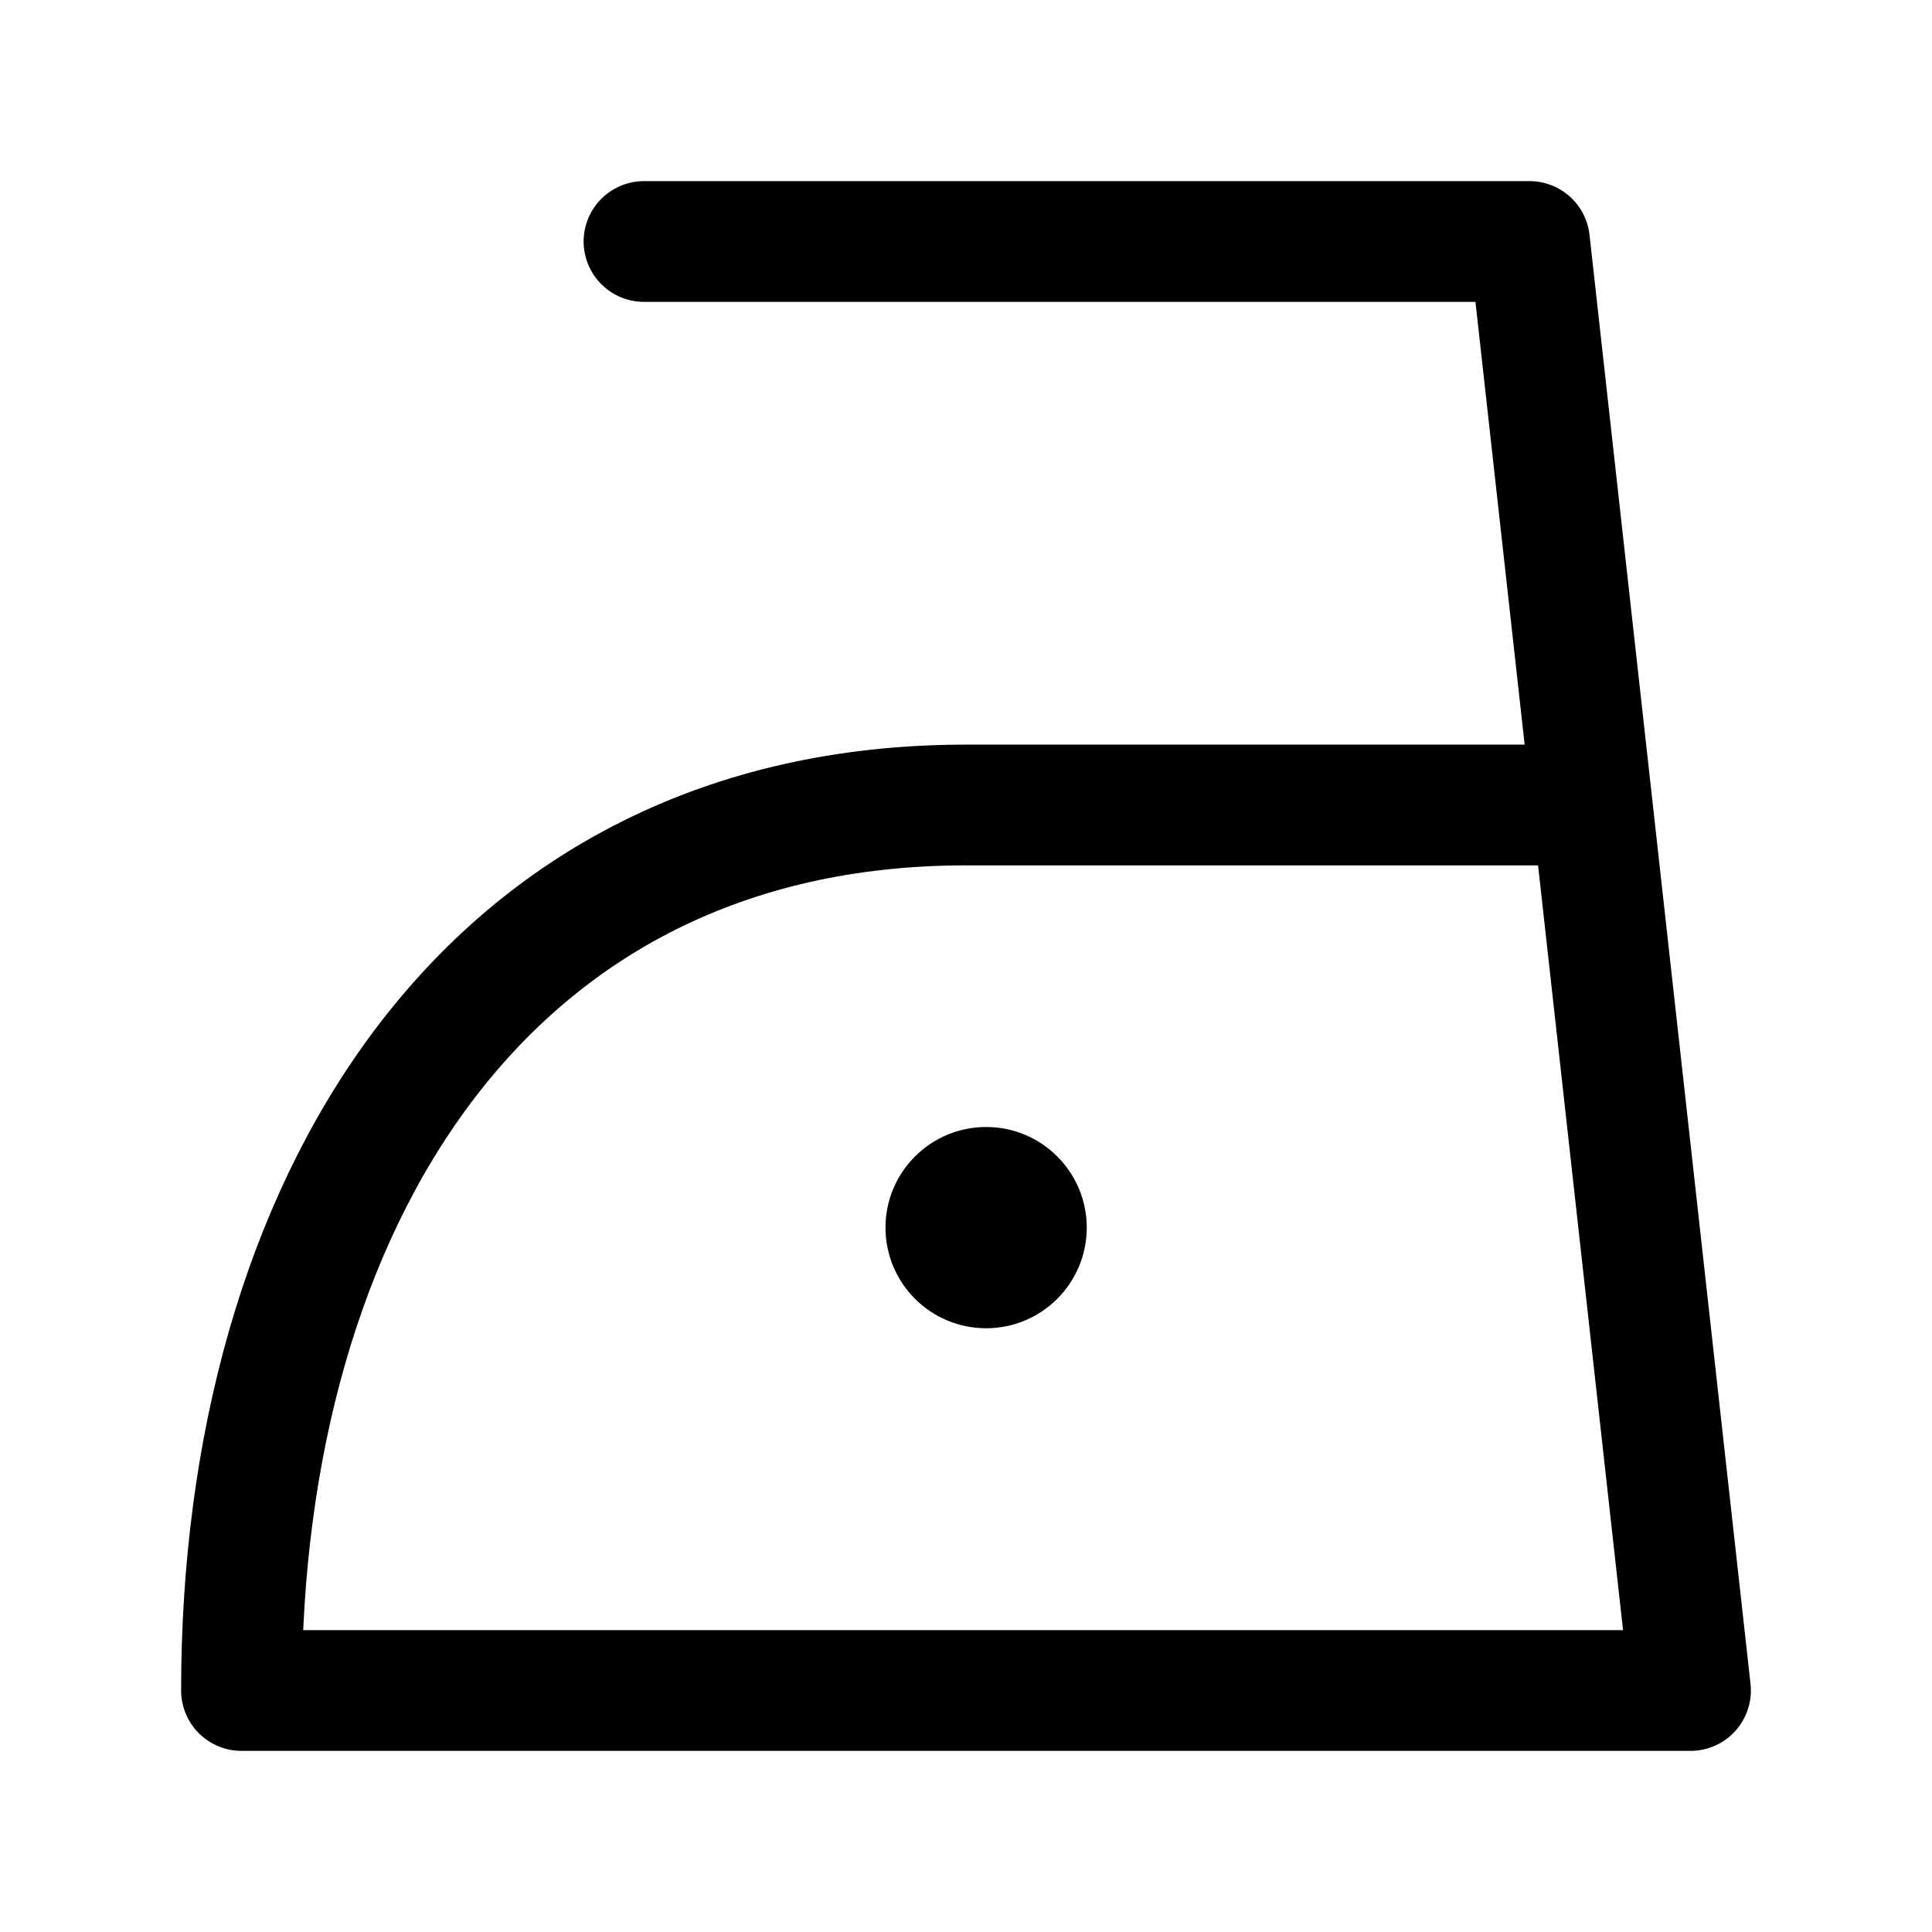
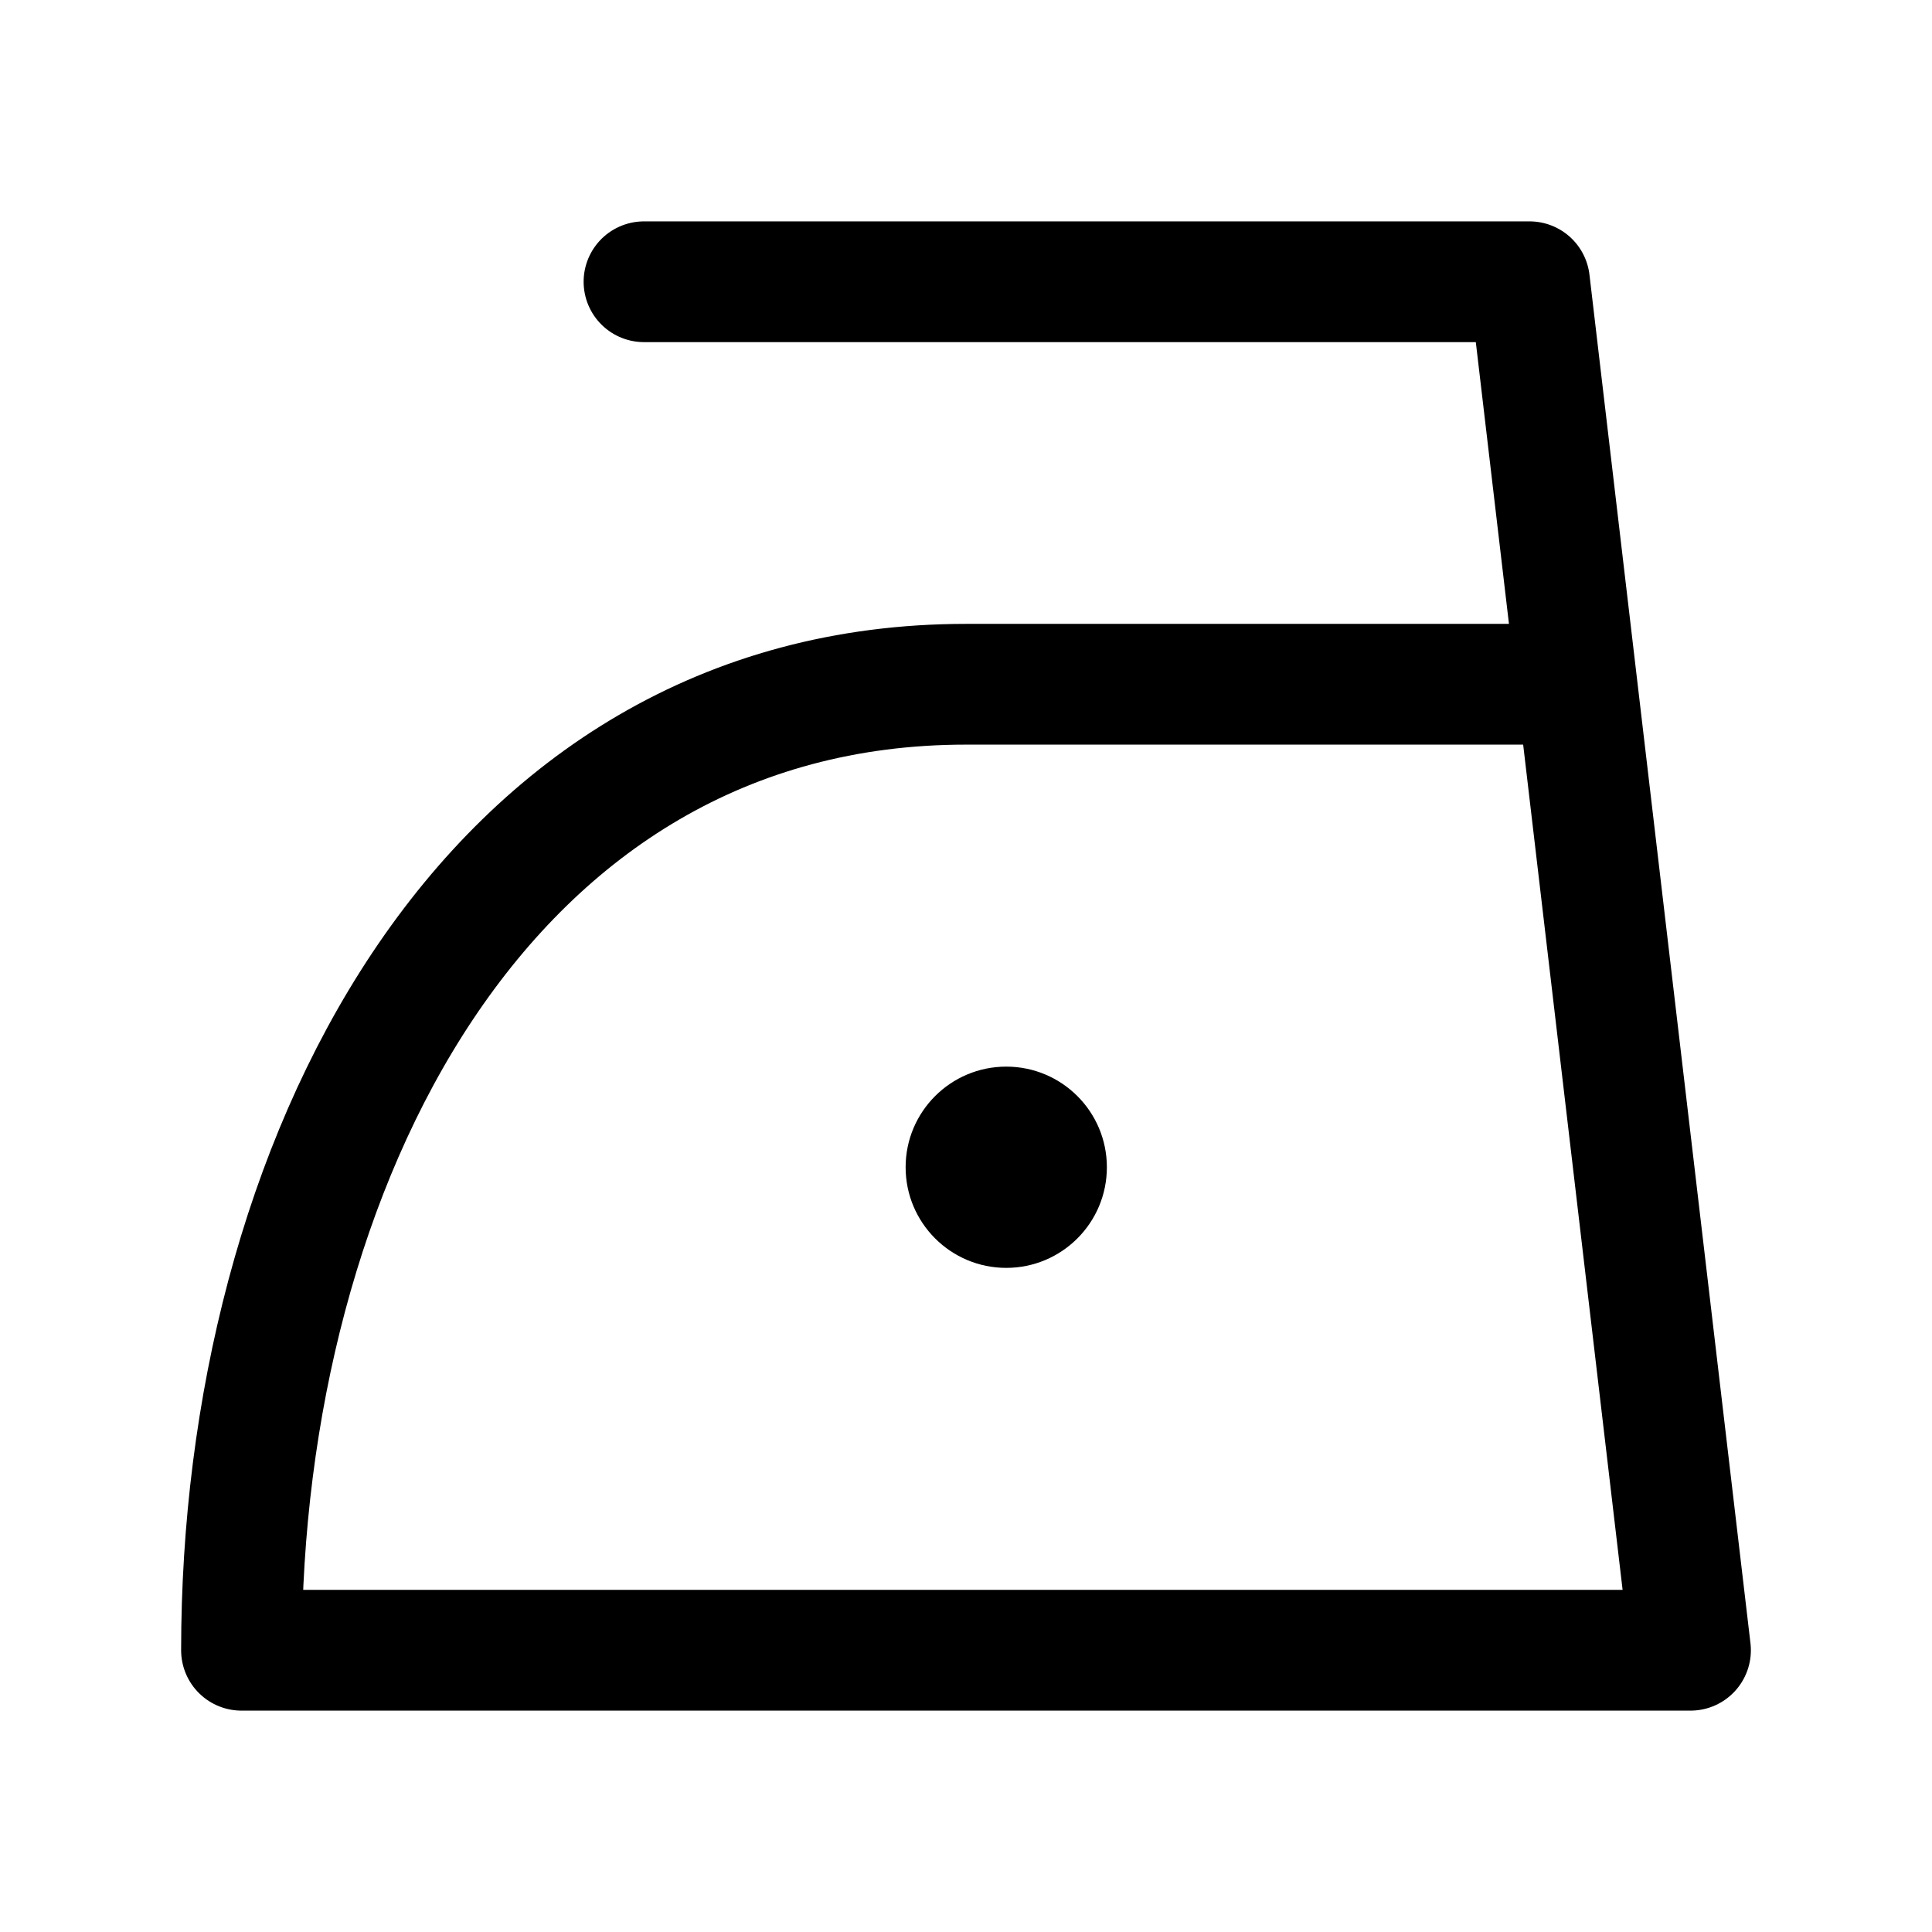
<svg xmlns="http://www.w3.org/2000/svg" width="24" height="24" viewBox="0 0 24 24" fill="none" stroke="currentColor" stroke-width="1.5" stroke-linecap="round" stroke-linejoin="round">
-   <path d="M 19.5 10 H 12 C 6 10 3 15 3 21 H 21 L 19 3 H 8" />
-   <circle cx="12.25" cy="15.25" r="1.25" fill="currentColor" stroke="none" />
+   <path d="M 19.5 8.5 H 12 C 6 8.5 3 14.5 3 20.5 H 21 L 19 3.5 H 8" />
+   <circle cx="12.5" cy="14.5" r="1.25" fill="currentColor" stroke="none" />
</svg>
